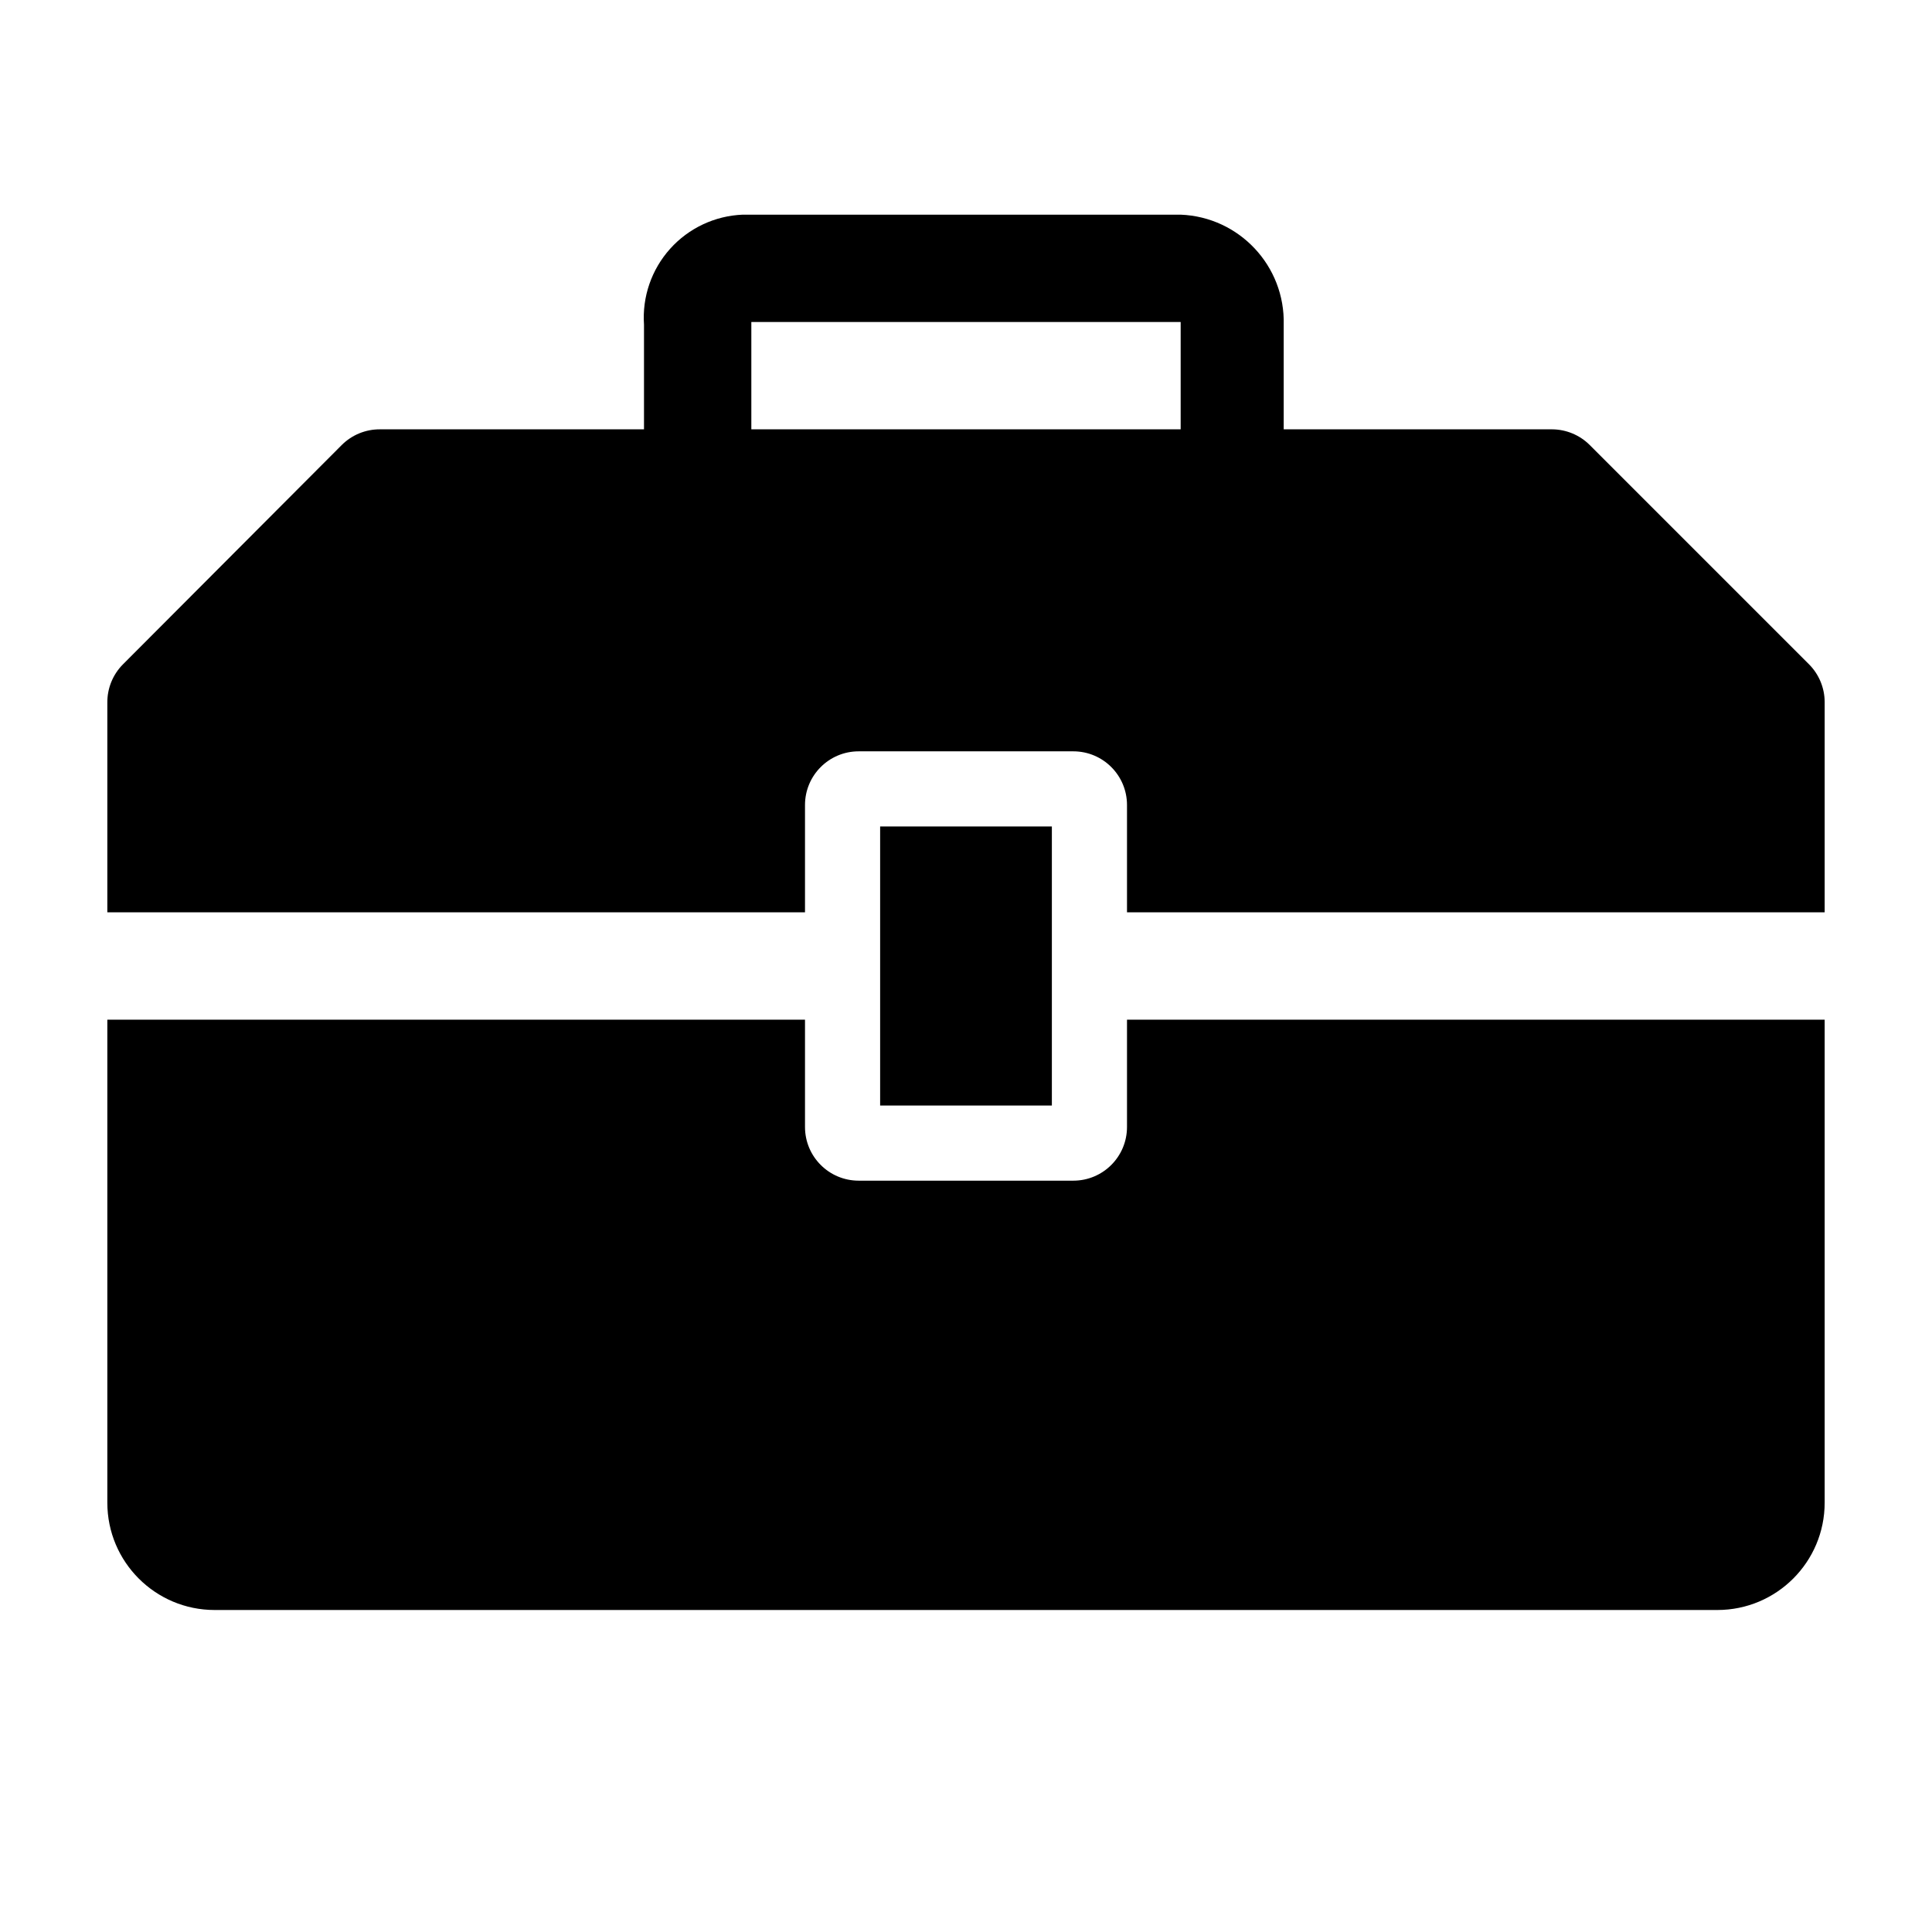
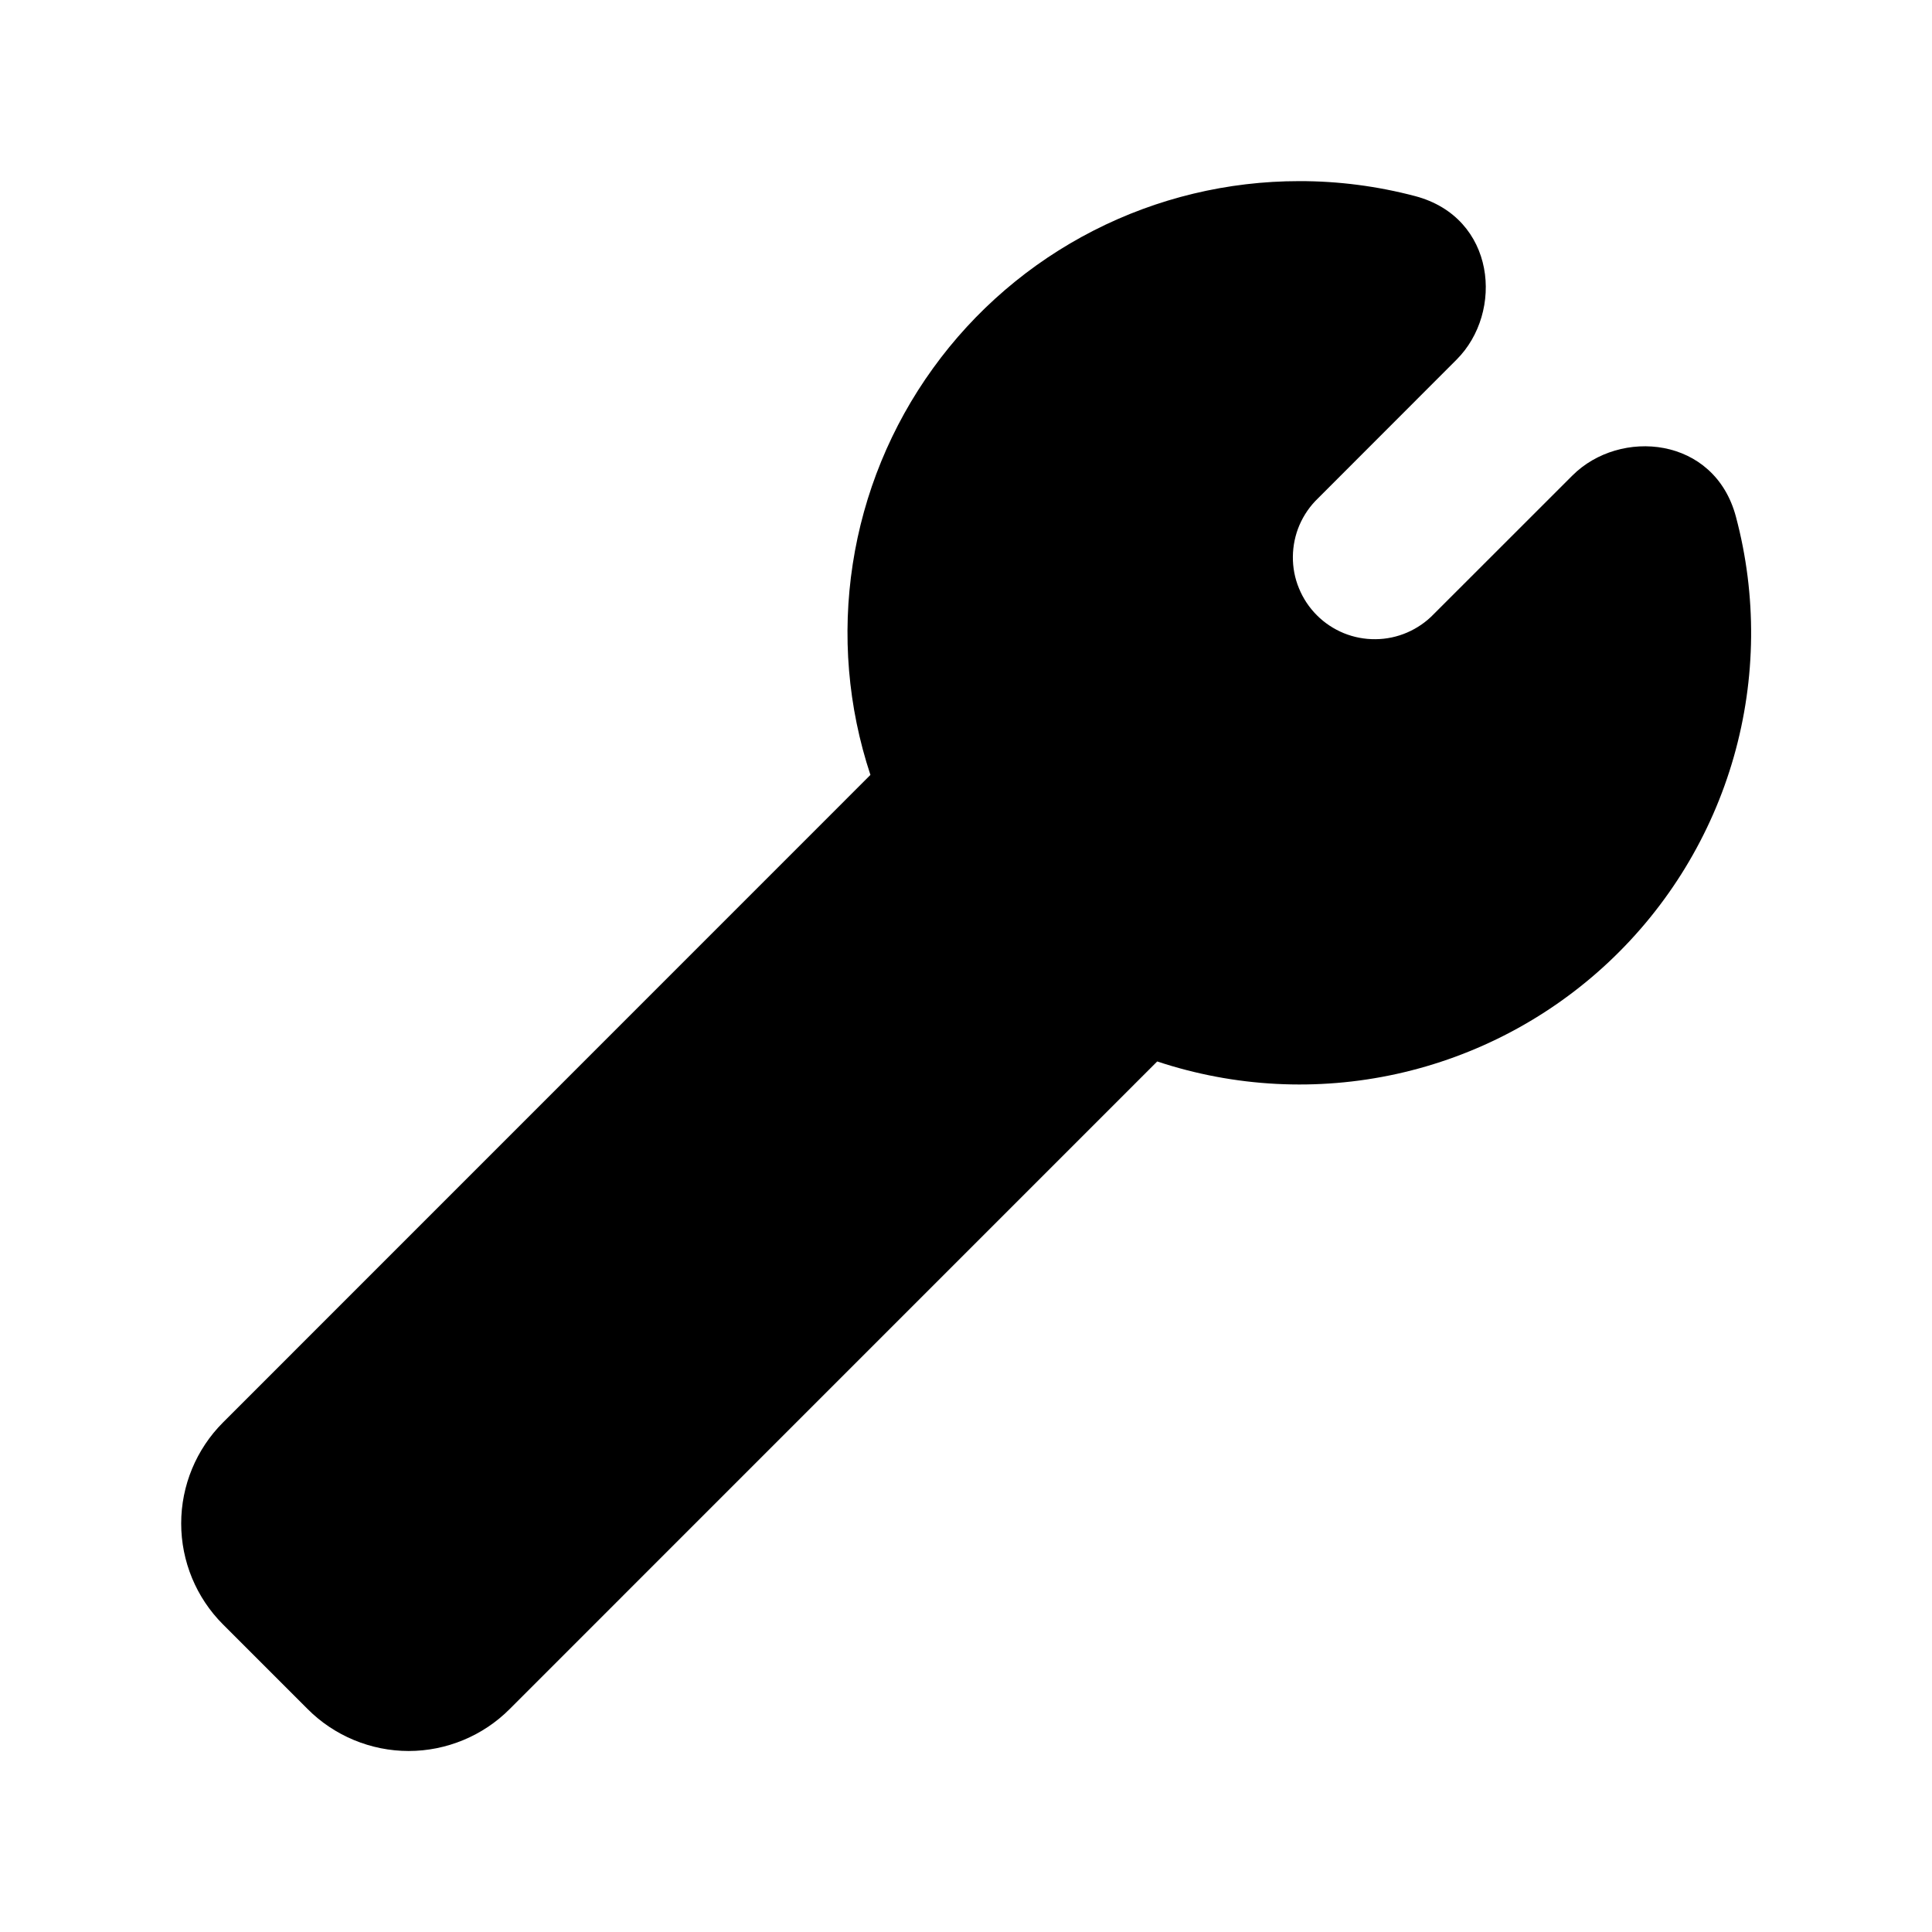
- <svg xmlns="http://www.w3.org/2000/svg" fill="#000000" width="800px" height="800px" viewBox="0 0 36 36" version="1.1" preserveAspectRatio="xMidYMid meet">
-   <rect x="16.4" y="15.4" width="3.2" height="5.2" class="clr-i-solid clr-i-solid-path-1" />
-   <path d="M21,21a1,1,0,0,1-1,1H16a1,1,0,0,1-1-1V19H2v9a2,2,0,0,0,2,2H32a2,2,0,0,0,2-2V19H21Z" class="clr-i-solid clr-i-solid-path-2" />
-   <path d="M33.71,12.38,29.62,8.29A1,1,0,0,0,28.92,8h-5V6.05A2,2,0,0,0,22,4H13.84A1.92,1.92,0,0,0,12,6.05V8H7.08a1,1,0,0,0-.71.29L2.29,12.38a1,1,0,0,0-.29.71V17H15V15a1,1,0,0,1,1-1h4a1,1,0,0,1,1,1v2H34V13.08A1,1,0,0,0,33.71,12.38ZM22,8H14V6h8Z" class="clr-i-solid clr-i-solid-path-3" />
-   <rect x="0" y="0" width="36" height="36" fill-opacity="0" />
+ <svg xmlns="http://www.w3.org/2000/svg" width="32" height="32" viewBox="0 0 32 32" fill="none">
+   <path d="M21.52 3C20.335 3 19.168 3.28 18.113 3.819C17.058 4.358 16.146 5.14 15.453 6.101C14.759 7.061 14.304 8.172 14.124 9.343C13.944 10.514 14.044 11.71 14.417 12.835L3.693 23.561C3.25 24.005 3.001 24.606 3.001 25.233C3.001 25.86 3.25 26.462 3.693 26.905L5.096 28.308C5.315 28.528 5.576 28.702 5.863 28.821C6.15 28.94 6.458 29.002 6.769 29.002C7.079 29.002 7.387 28.94 7.674 28.821C7.961 28.702 8.222 28.528 8.441 28.308L19.167 17.581C20.447 18.006 21.818 18.078 23.136 17.787C24.453 17.496 25.667 16.855 26.65 15.93C27.632 15.006 28.347 13.833 28.717 12.536C29.087 11.238 29.1 9.865 28.753 8.561C28.399 7.223 26.831 7.089 26.044 7.876L23.747 10.172C23.622 10.302 23.472 10.405 23.306 10.477C23.141 10.548 22.963 10.586 22.783 10.587C22.602 10.589 22.424 10.555 22.257 10.487C22.09 10.418 21.938 10.318 21.811 10.19C21.684 10.063 21.583 9.911 21.515 9.744C21.446 9.578 21.412 9.399 21.414 9.219C21.416 9.038 21.453 8.86 21.524 8.695C21.596 8.529 21.699 8.38 21.829 8.255L24.125 5.957C24.912 5.171 24.779 3.603 23.439 3.248C22.813 3.083 22.168 2.999 21.521 3" fill="black" />
</svg>
